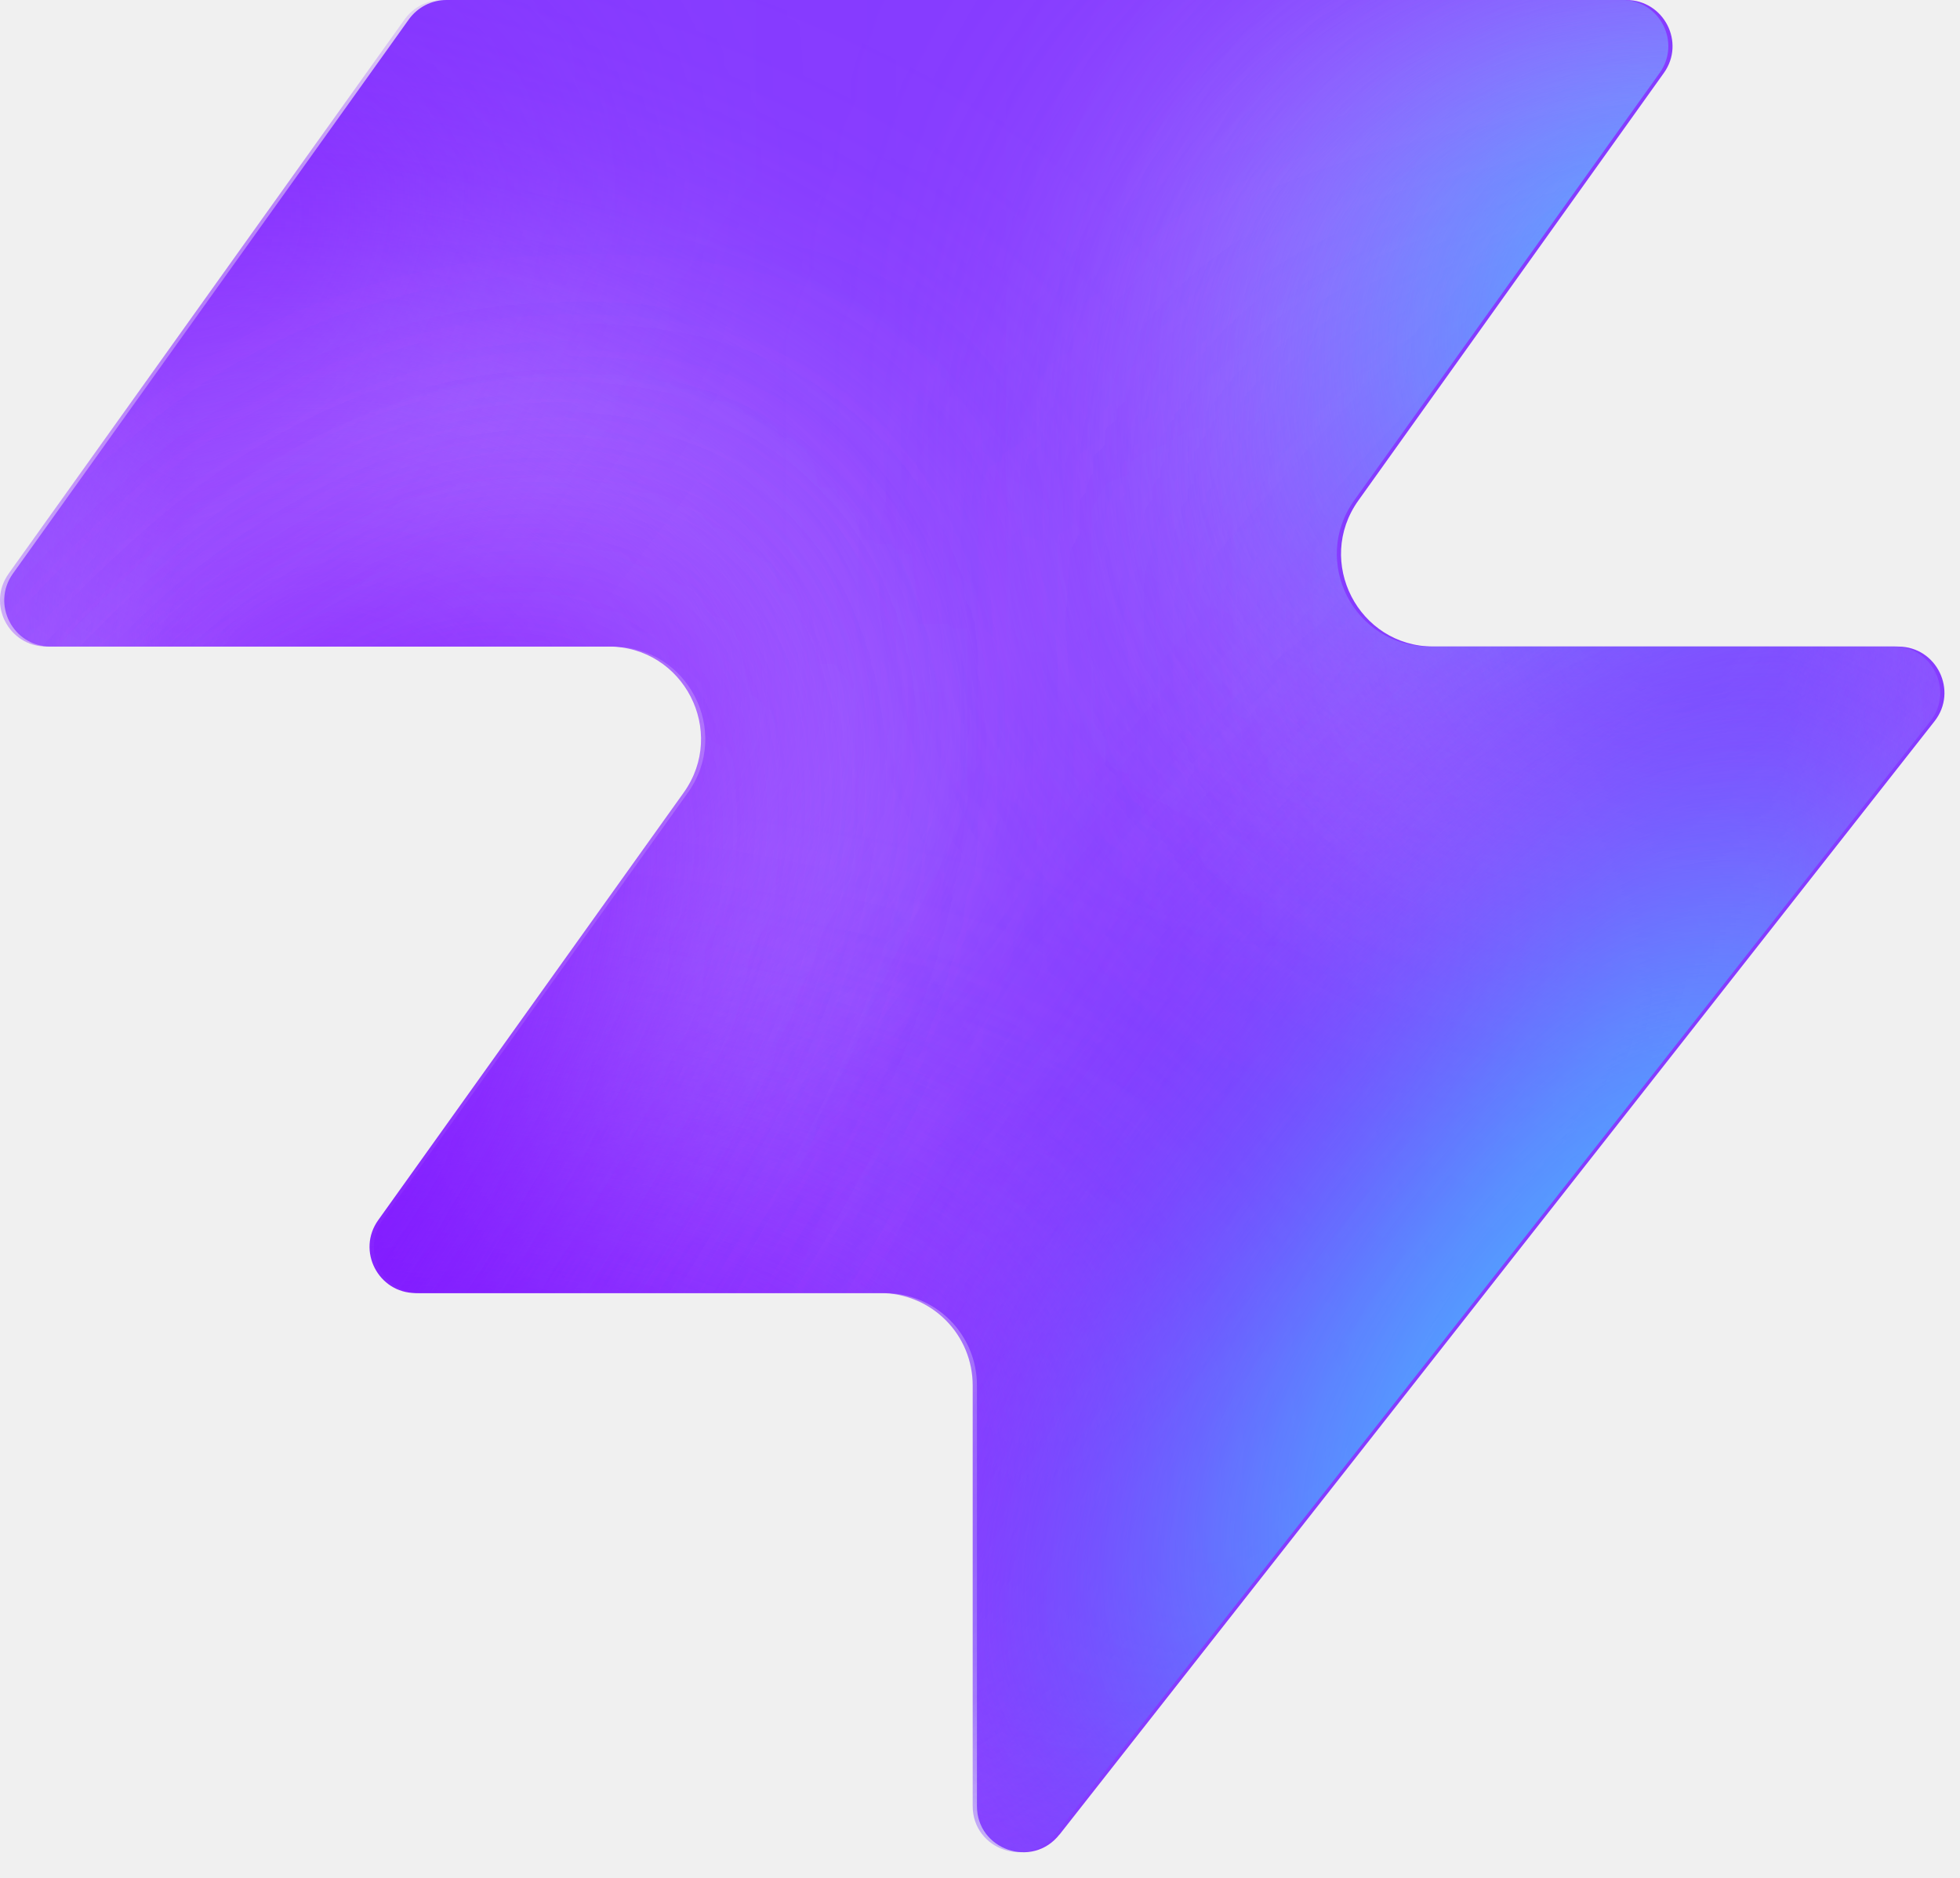
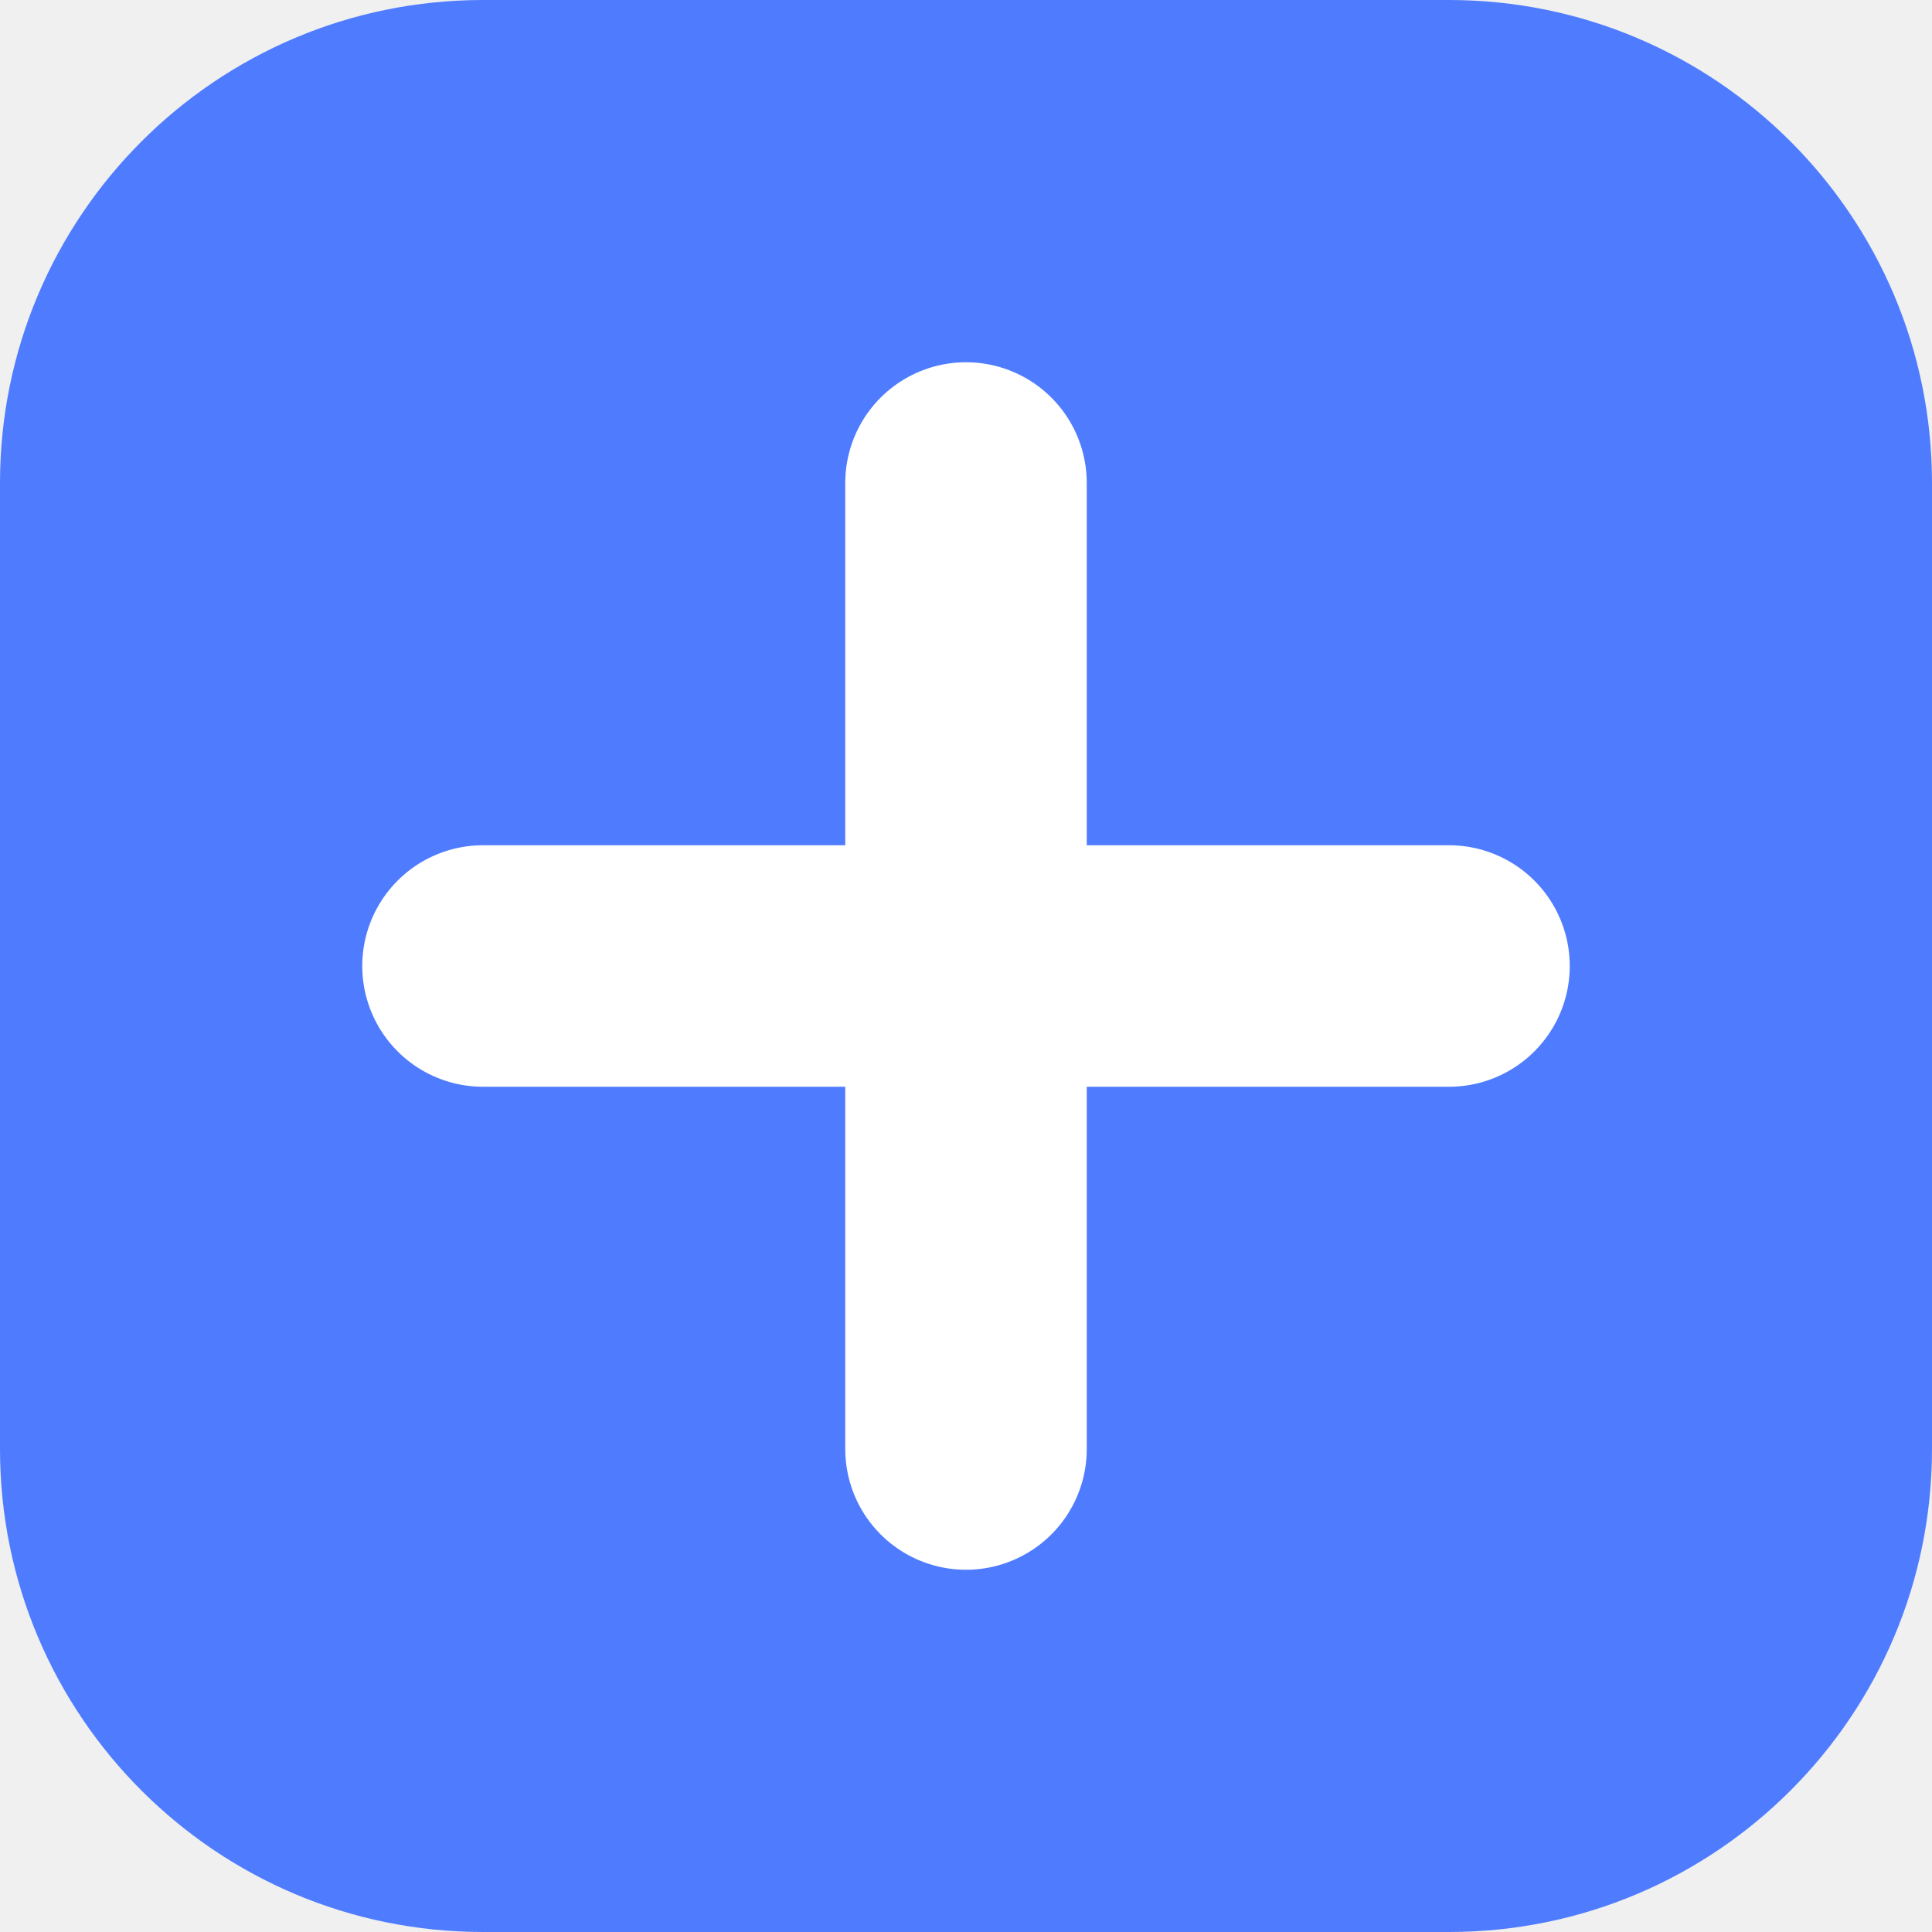
- <svg xmlns="http://www.w3.org/2000/svg" width="48" height="46" fill="none" viewBox="0 0 48 46">
-   <path fill="#863bff" d="M25.946 44.938c-.664.845-2.021.375-2.021-.698V33.937a2.26 2.26 0 0 0-2.262-2.262H10.287c-.92 0-1.456-1.04-.92-1.788l7.48-10.471c1.07-1.497 0-3.578-1.842-3.578H1.237c-.92 0-1.456-1.04-.92-1.788L10.013.474c.214-.297.556-.474.92-.474h28.894c.92 0 1.456 1.04.92 1.788l-7.48 10.471c-1.07 1.498 0 3.579 1.842 3.579h11.377c.943 0 1.473 1.088.89 1.83L25.947 44.94z" style="fill:#863bff;fill:color(display-p3 .525 .23 1);fill-opacity:1" />
-   <mask id="a" width="48" height="46" x="0" y="0" maskUnits="userSpaceOnUse" style="mask-type:alpha">
-     <path fill="#000" d="M25.842 44.938c-.664.844-2.021.375-2.021-.698V33.937a2.26 2.26 0 0 0-2.262-2.262H10.183c-.92 0-1.456-1.04-.92-1.788l7.48-10.471c1.07-1.498 0-3.579-1.842-3.579H1.133c-.92 0-1.456-1.04-.92-1.787L9.91.473c.214-.297.556-.474.92-.474h28.894c.92 0 1.456 1.04.92 1.788l-7.48 10.471c-1.07 1.498 0 3.578 1.842 3.578h11.377c.943 0 1.473 1.088.89 1.832L25.843 44.94z" style="fill:#000;fill-opacity:1" />
-   </mask>
-   <g mask="url(#a)">
-     <g filter="url(#b)">
-       <ellipse cx="5.508" cy="14.704" fill="#ede6ff" rx="5.508" ry="14.704" style="fill:#ede6ff;fill:color(display-p3 .927 .903 1);fill-opacity:1" transform="matrix(.00324 1 1 -.00324 -4.47 31.516)" />
-     </g>
-     <g filter="url(#c)">
-       <ellipse cx="10.399" cy="29.851" fill="#ede6ff" rx="10.399" ry="29.851" style="fill:#ede6ff;fill:color(display-p3 .927 .903 1);fill-opacity:1" transform="matrix(.00324 1 1 -.00324 -39.328 7.883)" />
-     </g>
-     <g filter="url(#d)">
-       <ellipse cx="5.508" cy="30.487" fill="#7e14ff" rx="5.508" ry="30.487" style="fill:#7e14ff;fill:color(display-p3 .492 .077 1);fill-opacity:1" transform="rotate(89.814 -25.913 -14.639)scale(1 -1)" />
-     </g>
-     <g filter="url(#e)">
-       <ellipse cx="5.508" cy="30.599" fill="#7e14ff" rx="5.508" ry="30.599" style="fill:#7e14ff;fill:color(display-p3 .492 .077 1);fill-opacity:1" transform="rotate(89.814 -32.644 -3.334)scale(1 -1)" />
-     </g>
-     <g filter="url(#f)">
-       <ellipse cx="5.508" cy="30.599" fill="#7e14ff" rx="5.508" ry="30.599" style="fill:#7e14ff;fill:color(display-p3 .492 .077 1);fill-opacity:1" transform="matrix(.00324 1 1 -.00324 -34.34 30.47)" />
-     </g>
-     <g filter="url(#g)">
-       <ellipse cx="14.072" cy="22.078" fill="#ede6ff" rx="14.072" ry="22.078" style="fill:#ede6ff;fill:color(display-p3 .927 .903 1);fill-opacity:1" transform="rotate(93.35 24.506 48.493)scale(-1 1)" />
-     </g>
-     <g filter="url(#h)">
-       <ellipse cx="3.47" cy="21.501" fill="#7e14ff" rx="3.47" ry="21.501" style="fill:#7e14ff;fill:color(display-p3 .492 .077 1);fill-opacity:1" transform="rotate(89.009 28.708 47.59)scale(-1 1)" />
-     </g>
-     <g filter="url(#i)">
-       <ellipse cx="3.47" cy="21.501" fill="#7e14ff" rx="3.47" ry="21.501" style="fill:#7e14ff;fill:color(display-p3 .492 .077 1);fill-opacity:1" transform="rotate(89.009 28.708 47.59)scale(-1 1)" />
-     </g>
-     <g filter="url(#j)">
-       <ellipse cx=".387" cy="8.972" fill="#7e14ff" rx="4.407" ry="29.108" style="fill:#7e14ff;fill:color(display-p3 .492 .077 1);fill-opacity:1" transform="rotate(39.51 .387 8.972)" />
-     </g>
-     <g filter="url(#k)">
-       <ellipse cx="47.523" cy="-6.092" fill="#7e14ff" rx="4.407" ry="29.108" style="fill:#7e14ff;fill:color(display-p3 .492 .077 1);fill-opacity:1" transform="rotate(37.892 47.523 -6.092)" />
-     </g>
-     <g filter="url(#l)">
-       <ellipse cx="41.412" cy="6.333" fill="#47bfff" rx="5.971" ry="9.665" style="fill:#47bfff;fill:color(display-p3 .28 .748 1);fill-opacity:1" transform="rotate(37.892 41.412 6.333)" />
-     </g>
-     <g filter="url(#m)">
-       <ellipse cx="-1.879" cy="38.332" fill="#7e14ff" rx="4.407" ry="29.108" style="fill:#7e14ff;fill:color(display-p3 .492 .077 1);fill-opacity:1" transform="rotate(37.892 -1.88 38.332)" />
-     </g>
-     <g filter="url(#n)">
-       <ellipse cx="-1.879" cy="38.332" fill="#7e14ff" rx="4.407" ry="29.108" style="fill:#7e14ff;fill:color(display-p3 .492 .077 1);fill-opacity:1" transform="rotate(37.892 -1.88 38.332)" />
-     </g>
-     <g filter="url(#o)">
-       <ellipse cx="35.651" cy="29.907" fill="#7e14ff" rx="4.407" ry="29.108" style="fill:#7e14ff;fill:color(display-p3 .492 .077 1);fill-opacity:1" transform="rotate(37.892 35.651 29.907)" />
-     </g>
-     <g filter="url(#p)">
-       <ellipse cx="38.418" cy="32.4" fill="#47bfff" rx="5.971" ry="15.297" style="fill:#47bfff;fill:color(display-p3 .28 .748 1);fill-opacity:1" transform="rotate(37.892 38.418 32.4)" />
-     </g>
-   </g>
-   <defs>
-     <filter id="b" width="60.045" height="41.654" x="-19.77" y="16.149" color-interpolation-filters="sRGB" filterUnits="userSpaceOnUse">
-       <feFlood flood-opacity="0" result="BackgroundImageFix" />
-       <feBlend in="SourceGraphic" in2="BackgroundImageFix" result="shape" />
-       <feGaussianBlur result="effect1_foregroundBlur_2002_17158" stdDeviation="7.659" />
-     </filter>
-     <filter id="c" width="90.34" height="51.437" x="-54.613" y="-7.533" color-interpolation-filters="sRGB" filterUnits="userSpaceOnUse">
-       <feFlood flood-opacity="0" result="BackgroundImageFix" />
-       <feBlend in="SourceGraphic" in2="BackgroundImageFix" result="shape" />
-       <feGaussianBlur result="effect1_foregroundBlur_2002_17158" stdDeviation="7.659" />
-     </filter>
-     <filter id="d" width="79.355" height="29.4" x="-49.64" y="2.03" color-interpolation-filters="sRGB" filterUnits="userSpaceOnUse">
-       <feFlood flood-opacity="0" result="BackgroundImageFix" />
-       <feBlend in="SourceGraphic" in2="BackgroundImageFix" result="shape" />
-       <feGaussianBlur result="effect1_foregroundBlur_2002_17158" stdDeviation="4.596" />
-     </filter>
-     <filter id="e" width="79.579" height="29.4" x="-45.045" y="20.029" color-interpolation-filters="sRGB" filterUnits="userSpaceOnUse">
-       <feFlood flood-opacity="0" result="BackgroundImageFix" />
-       <feBlend in="SourceGraphic" in2="BackgroundImageFix" result="shape" />
-       <feGaussianBlur result="effect1_foregroundBlur_2002_17158" stdDeviation="4.596" />
-     </filter>
-     <filter id="f" width="79.579" height="29.4" x="-43.513" y="21.178" color-interpolation-filters="sRGB" filterUnits="userSpaceOnUse">
-       <feFlood flood-opacity="0" result="BackgroundImageFix" />
-       <feBlend in="SourceGraphic" in2="BackgroundImageFix" result="shape" />
-       <feGaussianBlur result="effect1_foregroundBlur_2002_17158" stdDeviation="4.596" />
-     </filter>
-     <filter id="g" width="74.749" height="58.852" x="15.756" y="-17.901" color-interpolation-filters="sRGB" filterUnits="userSpaceOnUse">
-       <feFlood flood-opacity="0" result="BackgroundImageFix" />
-       <feBlend in="SourceGraphic" in2="BackgroundImageFix" result="shape" />
-       <feGaussianBlur result="effect1_foregroundBlur_2002_17158" stdDeviation="7.659" />
-     </filter>
-     <filter id="h" width="61.377" height="25.362" x="23.548" y="2.284" color-interpolation-filters="sRGB" filterUnits="userSpaceOnUse">
-       <feFlood flood-opacity="0" result="BackgroundImageFix" />
-       <feBlend in="SourceGraphic" in2="BackgroundImageFix" result="shape" />
-       <feGaussianBlur result="effect1_foregroundBlur_2002_17158" stdDeviation="4.596" />
-     </filter>
-     <filter id="i" width="61.377" height="25.362" x="23.548" y="2.284" color-interpolation-filters="sRGB" filterUnits="userSpaceOnUse">
-       <feFlood flood-opacity="0" result="BackgroundImageFix" />
-       <feBlend in="SourceGraphic" in2="BackgroundImageFix" result="shape" />
-       <feGaussianBlur result="effect1_foregroundBlur_2002_17158" stdDeviation="4.596" />
-     </filter>
-     <filter id="j" width="56.045" height="63.649" x="-27.636" y="-22.853" color-interpolation-filters="sRGB" filterUnits="userSpaceOnUse">
-       <feFlood flood-opacity="0" result="BackgroundImageFix" />
-       <feBlend in="SourceGraphic" in2="BackgroundImageFix" result="shape" />
-       <feGaussianBlur result="effect1_foregroundBlur_2002_17158" stdDeviation="4.596" />
-     </filter>
-     <filter id="k" width="54.814" height="64.646" x="20.116" y="-38.415" color-interpolation-filters="sRGB" filterUnits="userSpaceOnUse">
-       <feFlood flood-opacity="0" result="BackgroundImageFix" />
-       <feBlend in="SourceGraphic" in2="BackgroundImageFix" result="shape" />
-       <feGaussianBlur result="effect1_foregroundBlur_2002_17158" stdDeviation="4.596" />
-     </filter>
-     <filter id="l" width="33.541" height="35.313" x="24.641" y="-11.323" color-interpolation-filters="sRGB" filterUnits="userSpaceOnUse">
-       <feFlood flood-opacity="0" result="BackgroundImageFix" />
-       <feBlend in="SourceGraphic" in2="BackgroundImageFix" result="shape" />
-       <feGaussianBlur result="effect1_foregroundBlur_2002_17158" stdDeviation="4.596" />
-     </filter>
-     <filter id="m" width="54.814" height="64.646" x="-29.286" y="6.009" color-interpolation-filters="sRGB" filterUnits="userSpaceOnUse">
-       <feFlood flood-opacity="0" result="BackgroundImageFix" />
-       <feBlend in="SourceGraphic" in2="BackgroundImageFix" result="shape" />
-       <feGaussianBlur result="effect1_foregroundBlur_2002_17158" stdDeviation="4.596" />
-     </filter>
-     <filter id="n" width="54.814" height="64.646" x="-29.286" y="6.009" color-interpolation-filters="sRGB" filterUnits="userSpaceOnUse">
-       <feFlood flood-opacity="0" result="BackgroundImageFix" />
-       <feBlend in="SourceGraphic" in2="BackgroundImageFix" result="shape" />
-       <feGaussianBlur result="effect1_foregroundBlur_2002_17158" stdDeviation="4.596" />
-     </filter>
-     <filter id="o" width="54.814" height="64.646" x="8.244" y="-2.416" color-interpolation-filters="sRGB" filterUnits="userSpaceOnUse">
-       <feFlood flood-opacity="0" result="BackgroundImageFix" />
-       <feBlend in="SourceGraphic" in2="BackgroundImageFix" result="shape" />
-       <feGaussianBlur result="effect1_foregroundBlur_2002_17158" stdDeviation="4.596" />
-     </filter>
-     <filter id="p" width="39.409" height="43.623" x="18.713" y="10.588" color-interpolation-filters="sRGB" filterUnits="userSpaceOnUse">
-       <feFlood flood-opacity="0" result="BackgroundImageFix" />
-       <feBlend in="SourceGraphic" in2="BackgroundImageFix" result="shape" />
-       <feGaussianBlur result="effect1_foregroundBlur_2002_17158" stdDeviation="4.596" />
-     </filter>
-   </defs>
+ <svg xmlns="http://www.w3.org/2000/svg" viewBox="0 0 64 64">
+   <rect width="64" height="64" rx="16" fill="#4f7cff" />
+   <path d="M32 16v32M16 32h32" stroke="#fff" stroke-width="8" stroke-linecap="round" />
</svg>
